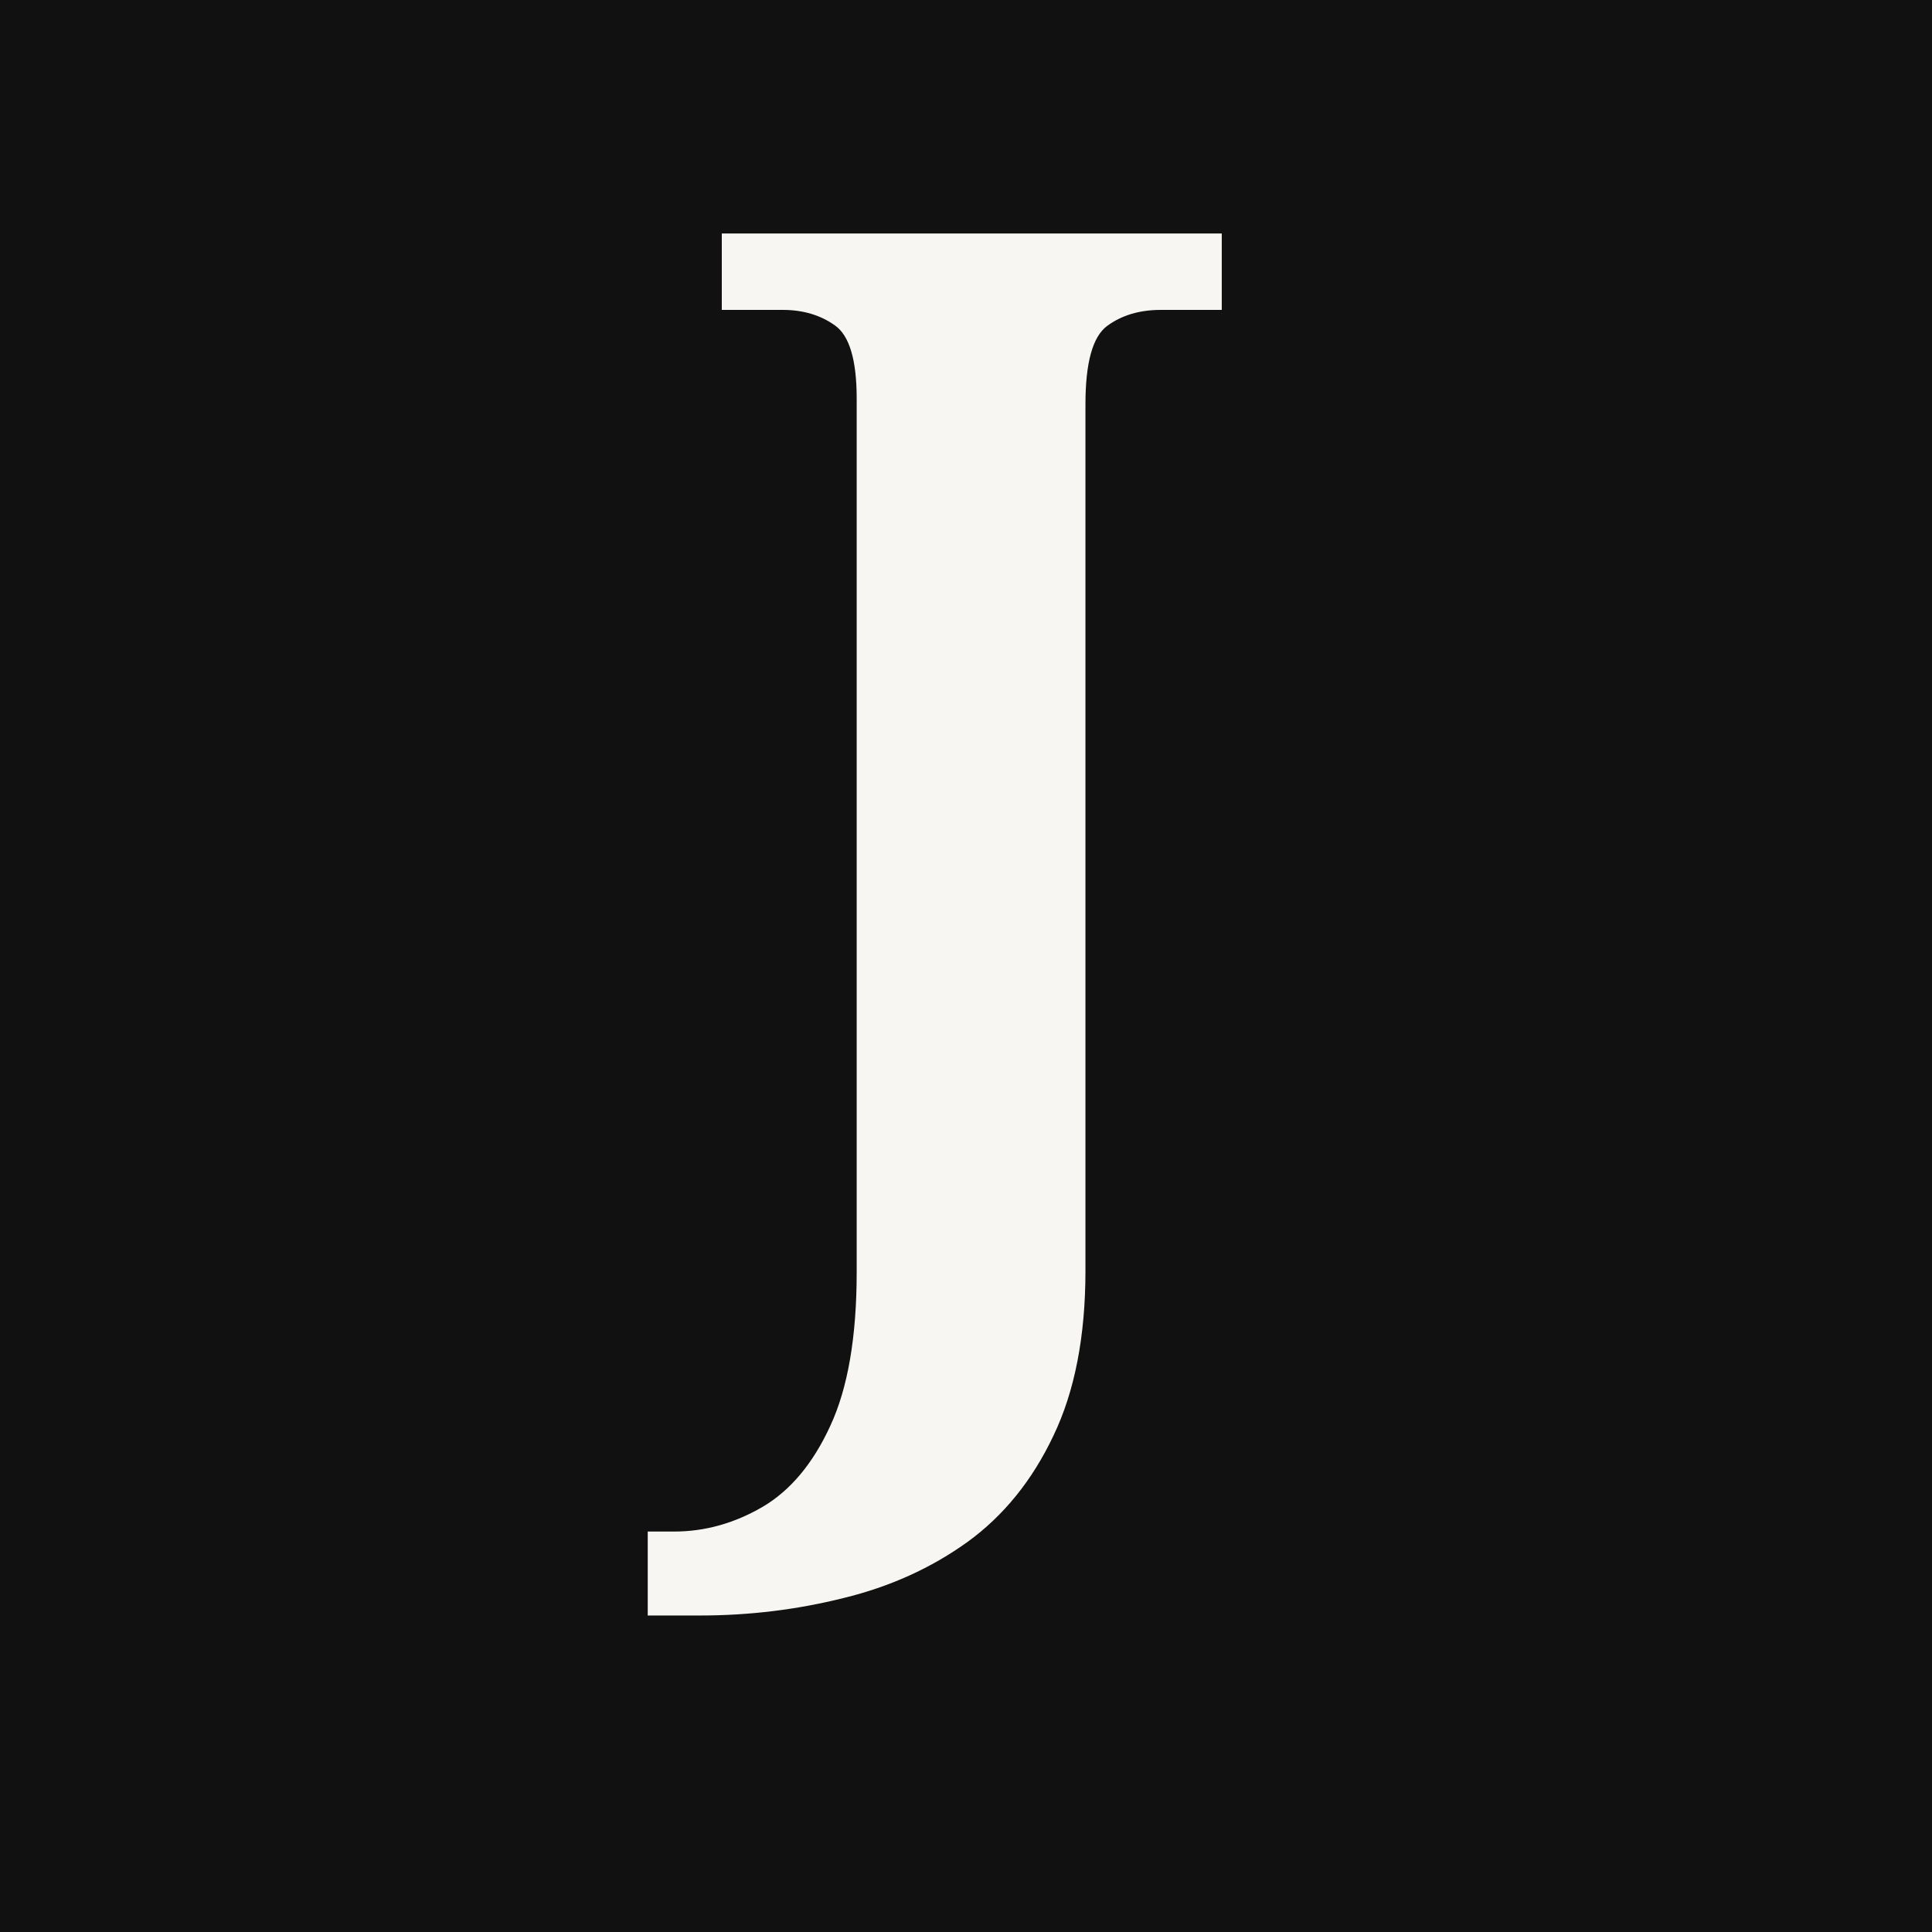
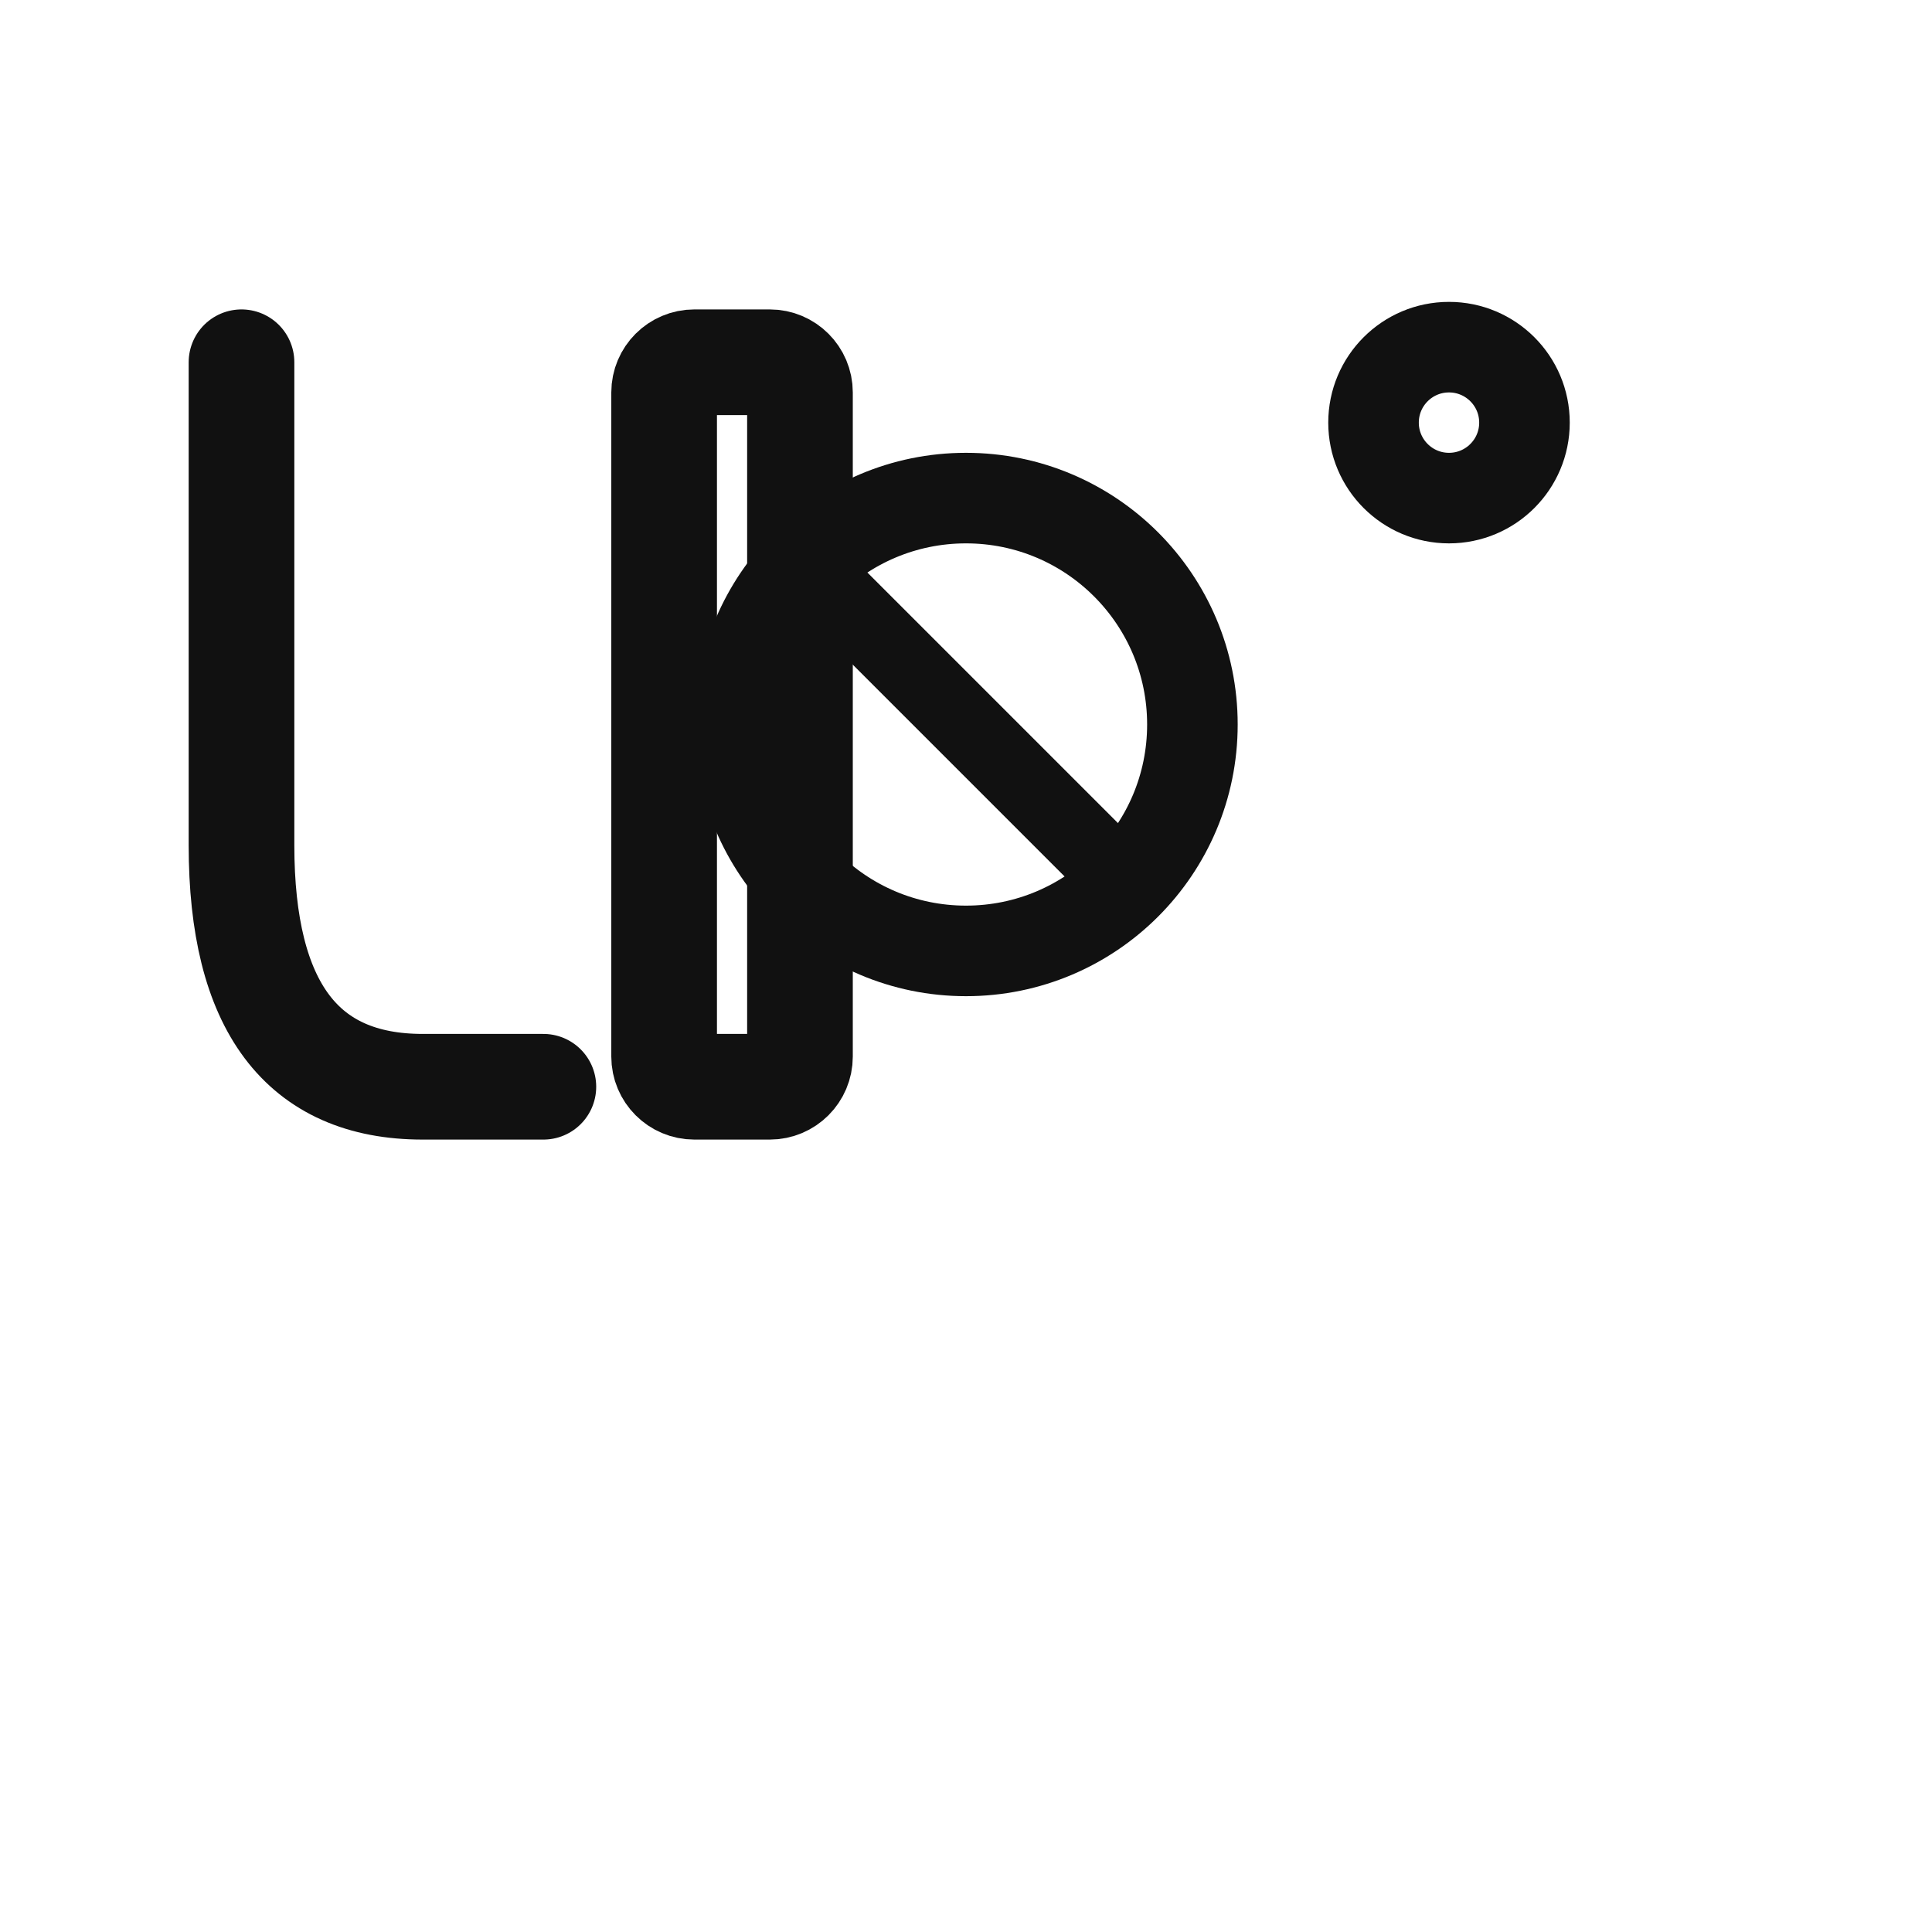
<svg xmlns="http://www.w3.org/2000/svg" viewBox="0 0 64 64">
-   <rect width="64" height="64" fill="#111" />
-   <text x="32" y="42" font-size="48" font-weight="bold" fill="#f8f6f2" text-anchor="middle" font-family="serif">J</text>
+   <g fill="none" stroke="#111" stroke-width="3.5" stroke-linecap="round" stroke-linejoin="round">
+     <path d="M 8 12 L 8 28 Q 8 36 14 36 L 18 36" />
+     <rect x="22" y="12" width="4.5" height="24" rx="1" />
+     <circle cx="32" cy="24" r="7.5" stroke-width="3" />
+     <line x1="27" y1="19" x2="37" y2="29" stroke-width="2.5" />
+     <circle cx="48" cy="14" r="2.5" stroke-width="3" />
+   </g>
</svg>
